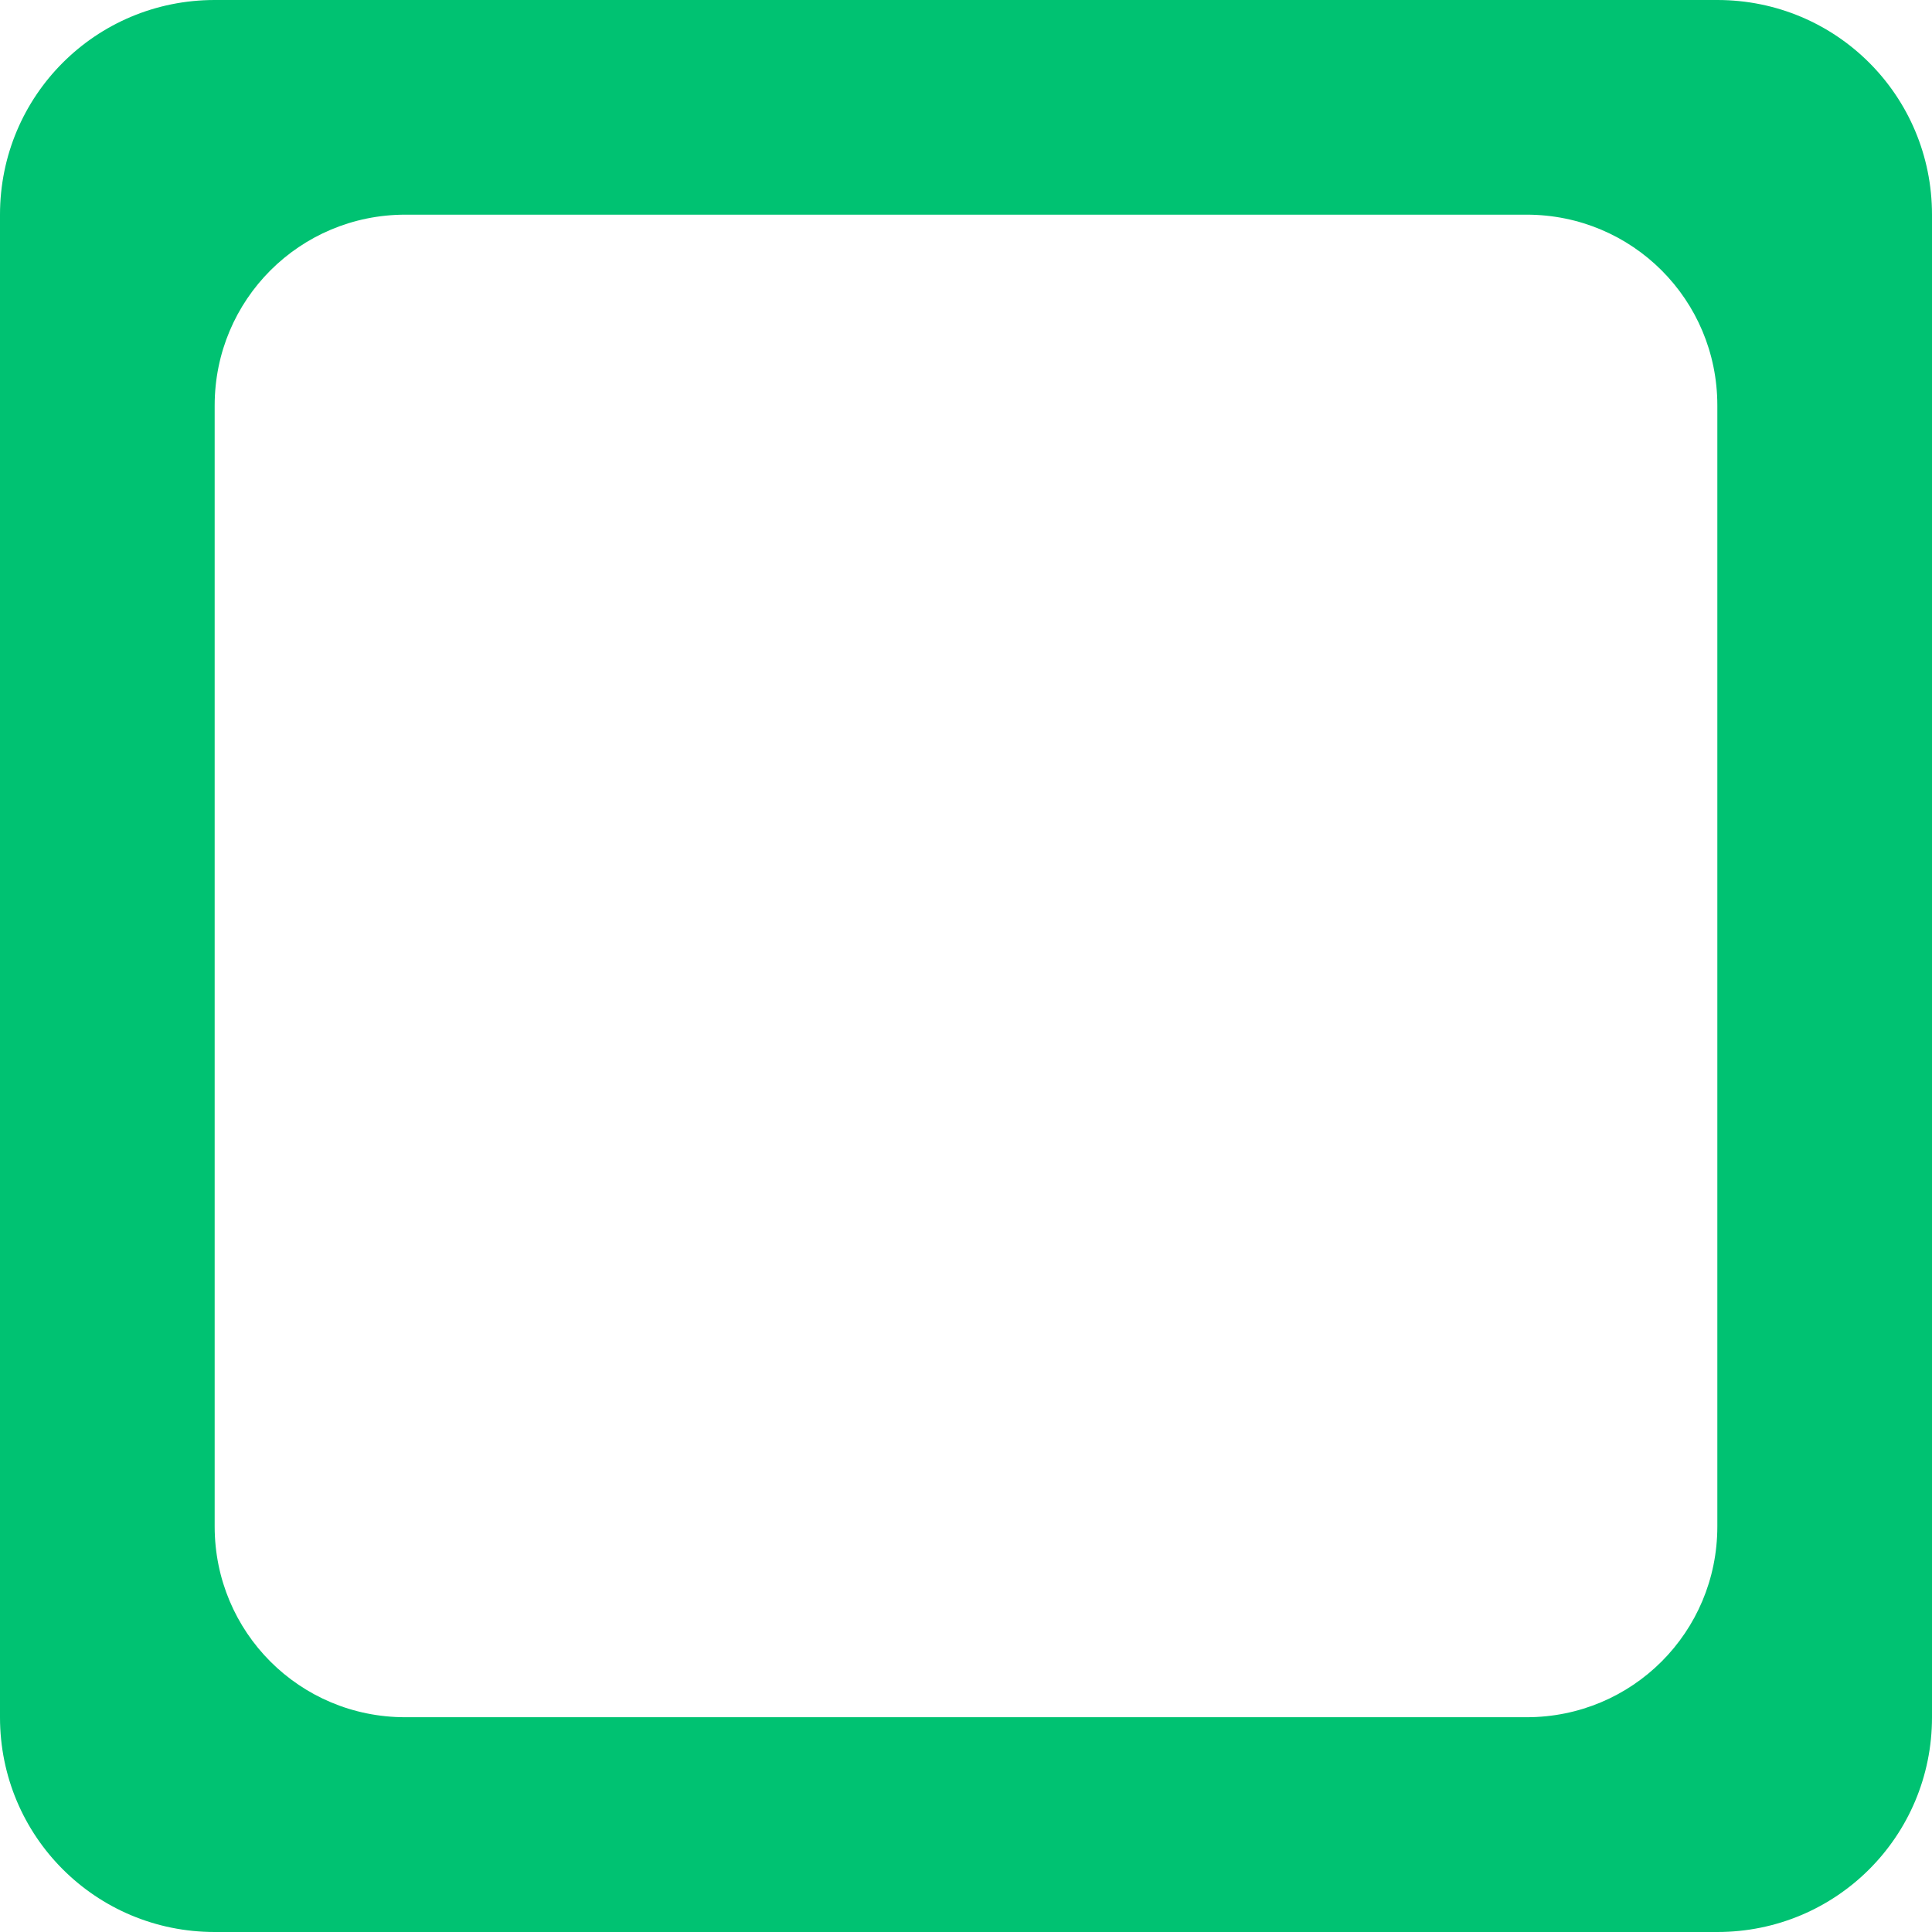
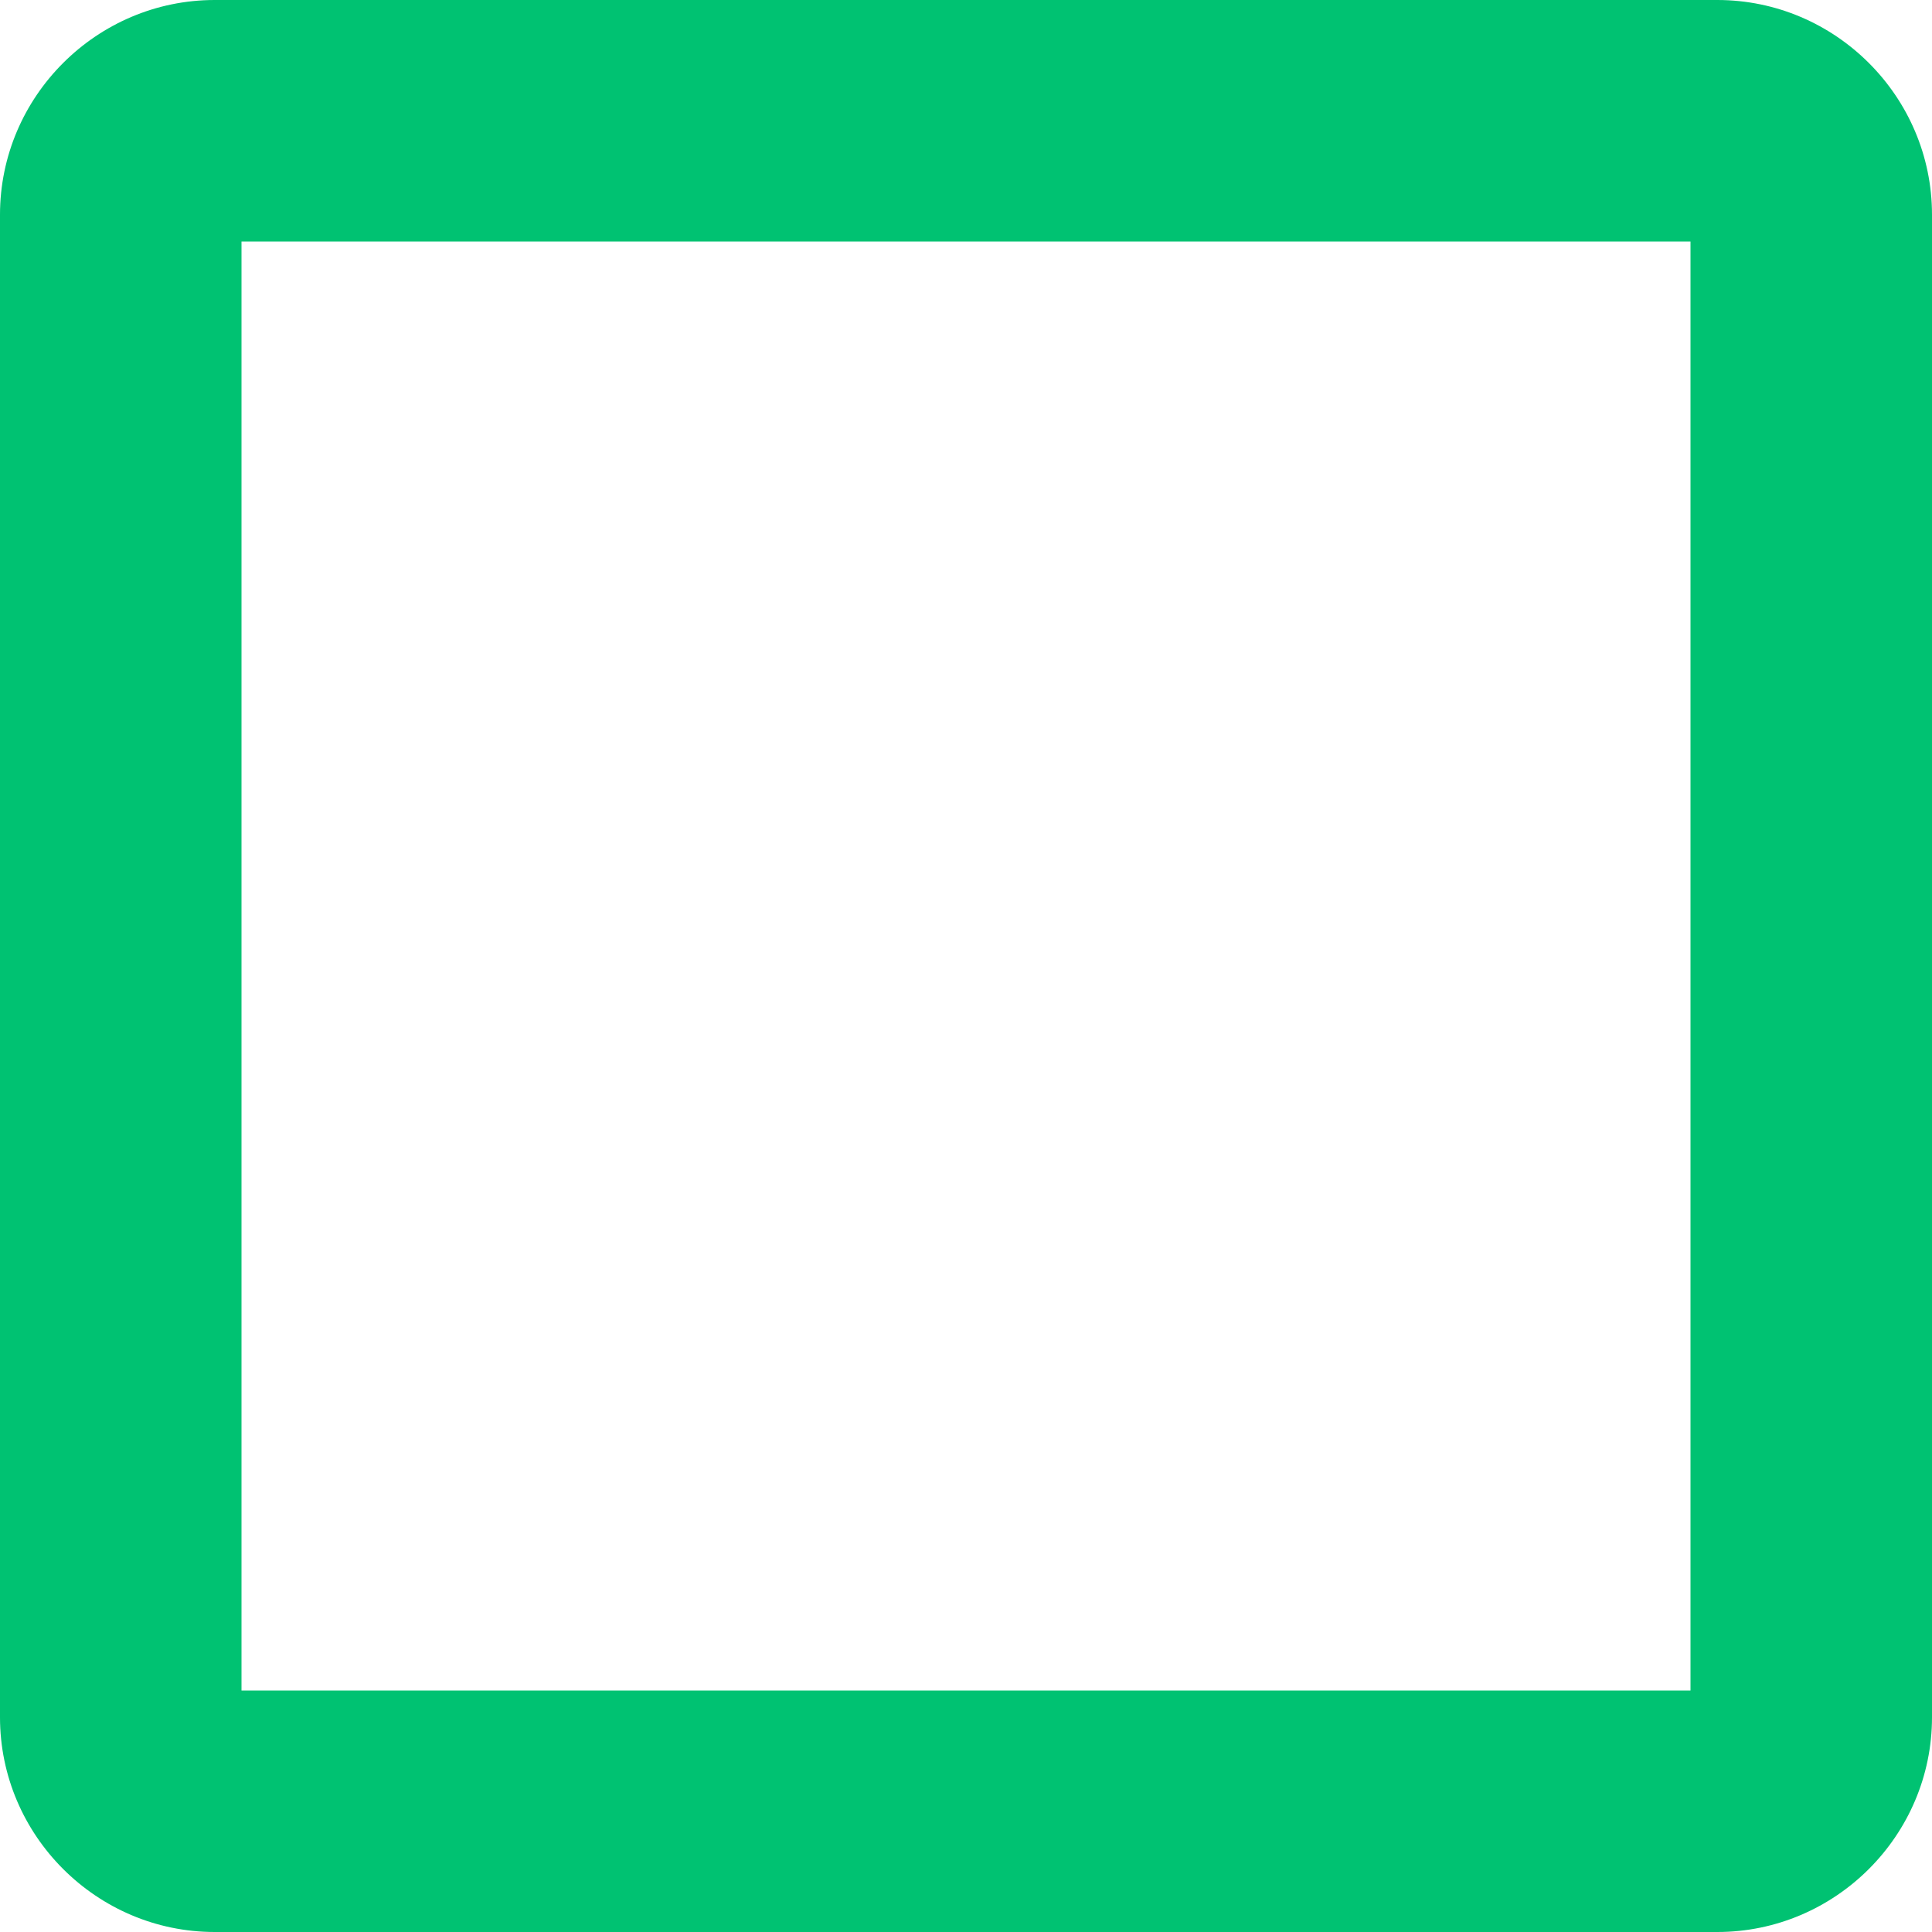
- <svg xmlns="http://www.w3.org/2000/svg" id="svg4" version="1.1" width="18" viewBox="0 0 18 18" height="18" style="fill:#000000">
+ <svg xmlns="http://www.w3.org/2000/svg" height="16" viewBox="0 0 16 16" width="16" version="1.1" id="svg4" style="fill:#000000">
  <defs id="defs8" />
-   <path id="rect822" d="M 2,0 C 0.892,0 0,0.892 0,2 v 14 c 0,1.108 0.892,2 2,2 h 14 c 1.108,0 2,-0.892 2,-2 V 2 C 18,0.892 17.108,0 16,0 Z m 1.777,2 h 10.446 c 0.985,0 1.777,0.792 1.777,1.777 V 14.222 c 0,0.985 -0.792,1.777 -1.777,1.777 H 3.777 C 2.792,16 2,15.207 2,14.222 V 3.778 C 2,2.793 2.792,2 3.777,2 Z" style="opacity:1;fill:#00c272;fill-opacity:1;stroke:none;stroke-width:1;stroke-miterlimit:4;stroke-dasharray:none;stroke-opacity:1;paint-order:markers fill stroke" />
+   <path d="M 14,2 V 14 H 2 V 2 H 14 M 14.222,0 H 1.778 C 0.8,0 0,0.8 0,1.778 V 14.222 C 0,15.2 0.8,16 1.778,16 H 14.222 C 15.2,16 16,15.2 16,14.222 V 1.778 C 16,0.8 15.2,0 14.222,0 Z" id="path2" style="fill:#00c272;fill-opacity:1;stroke-width:0.889" />
</svg>
